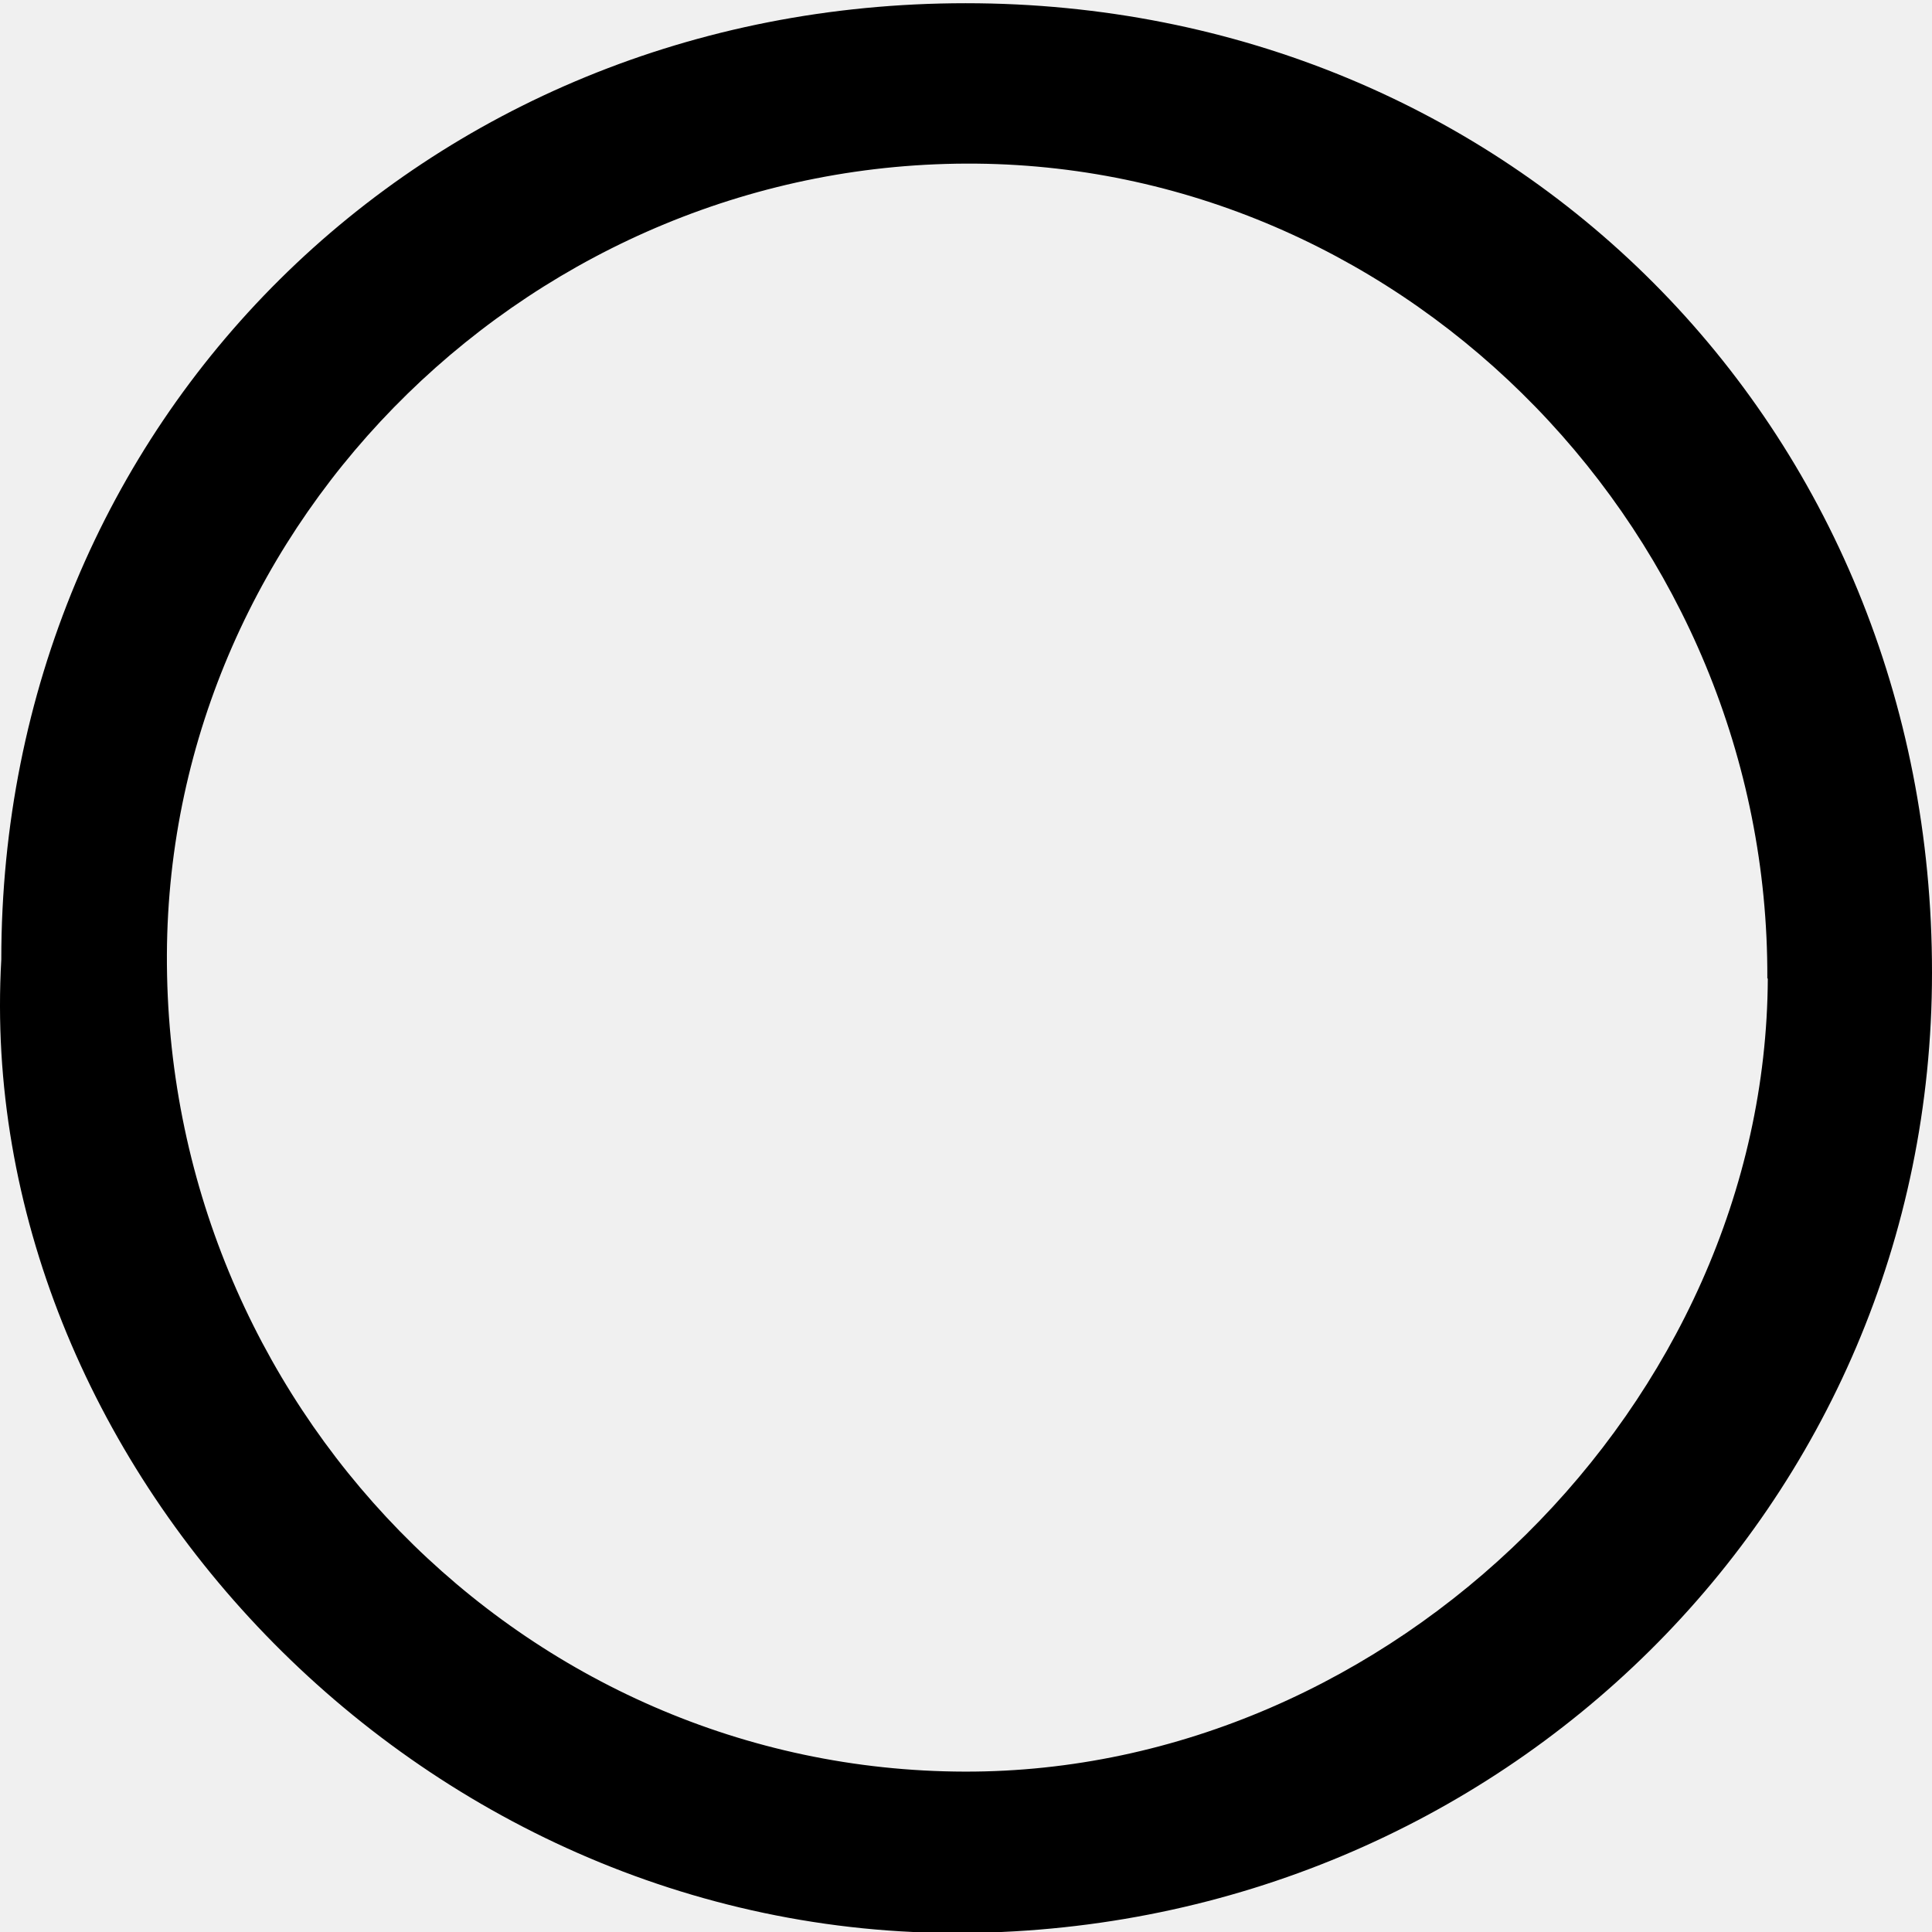
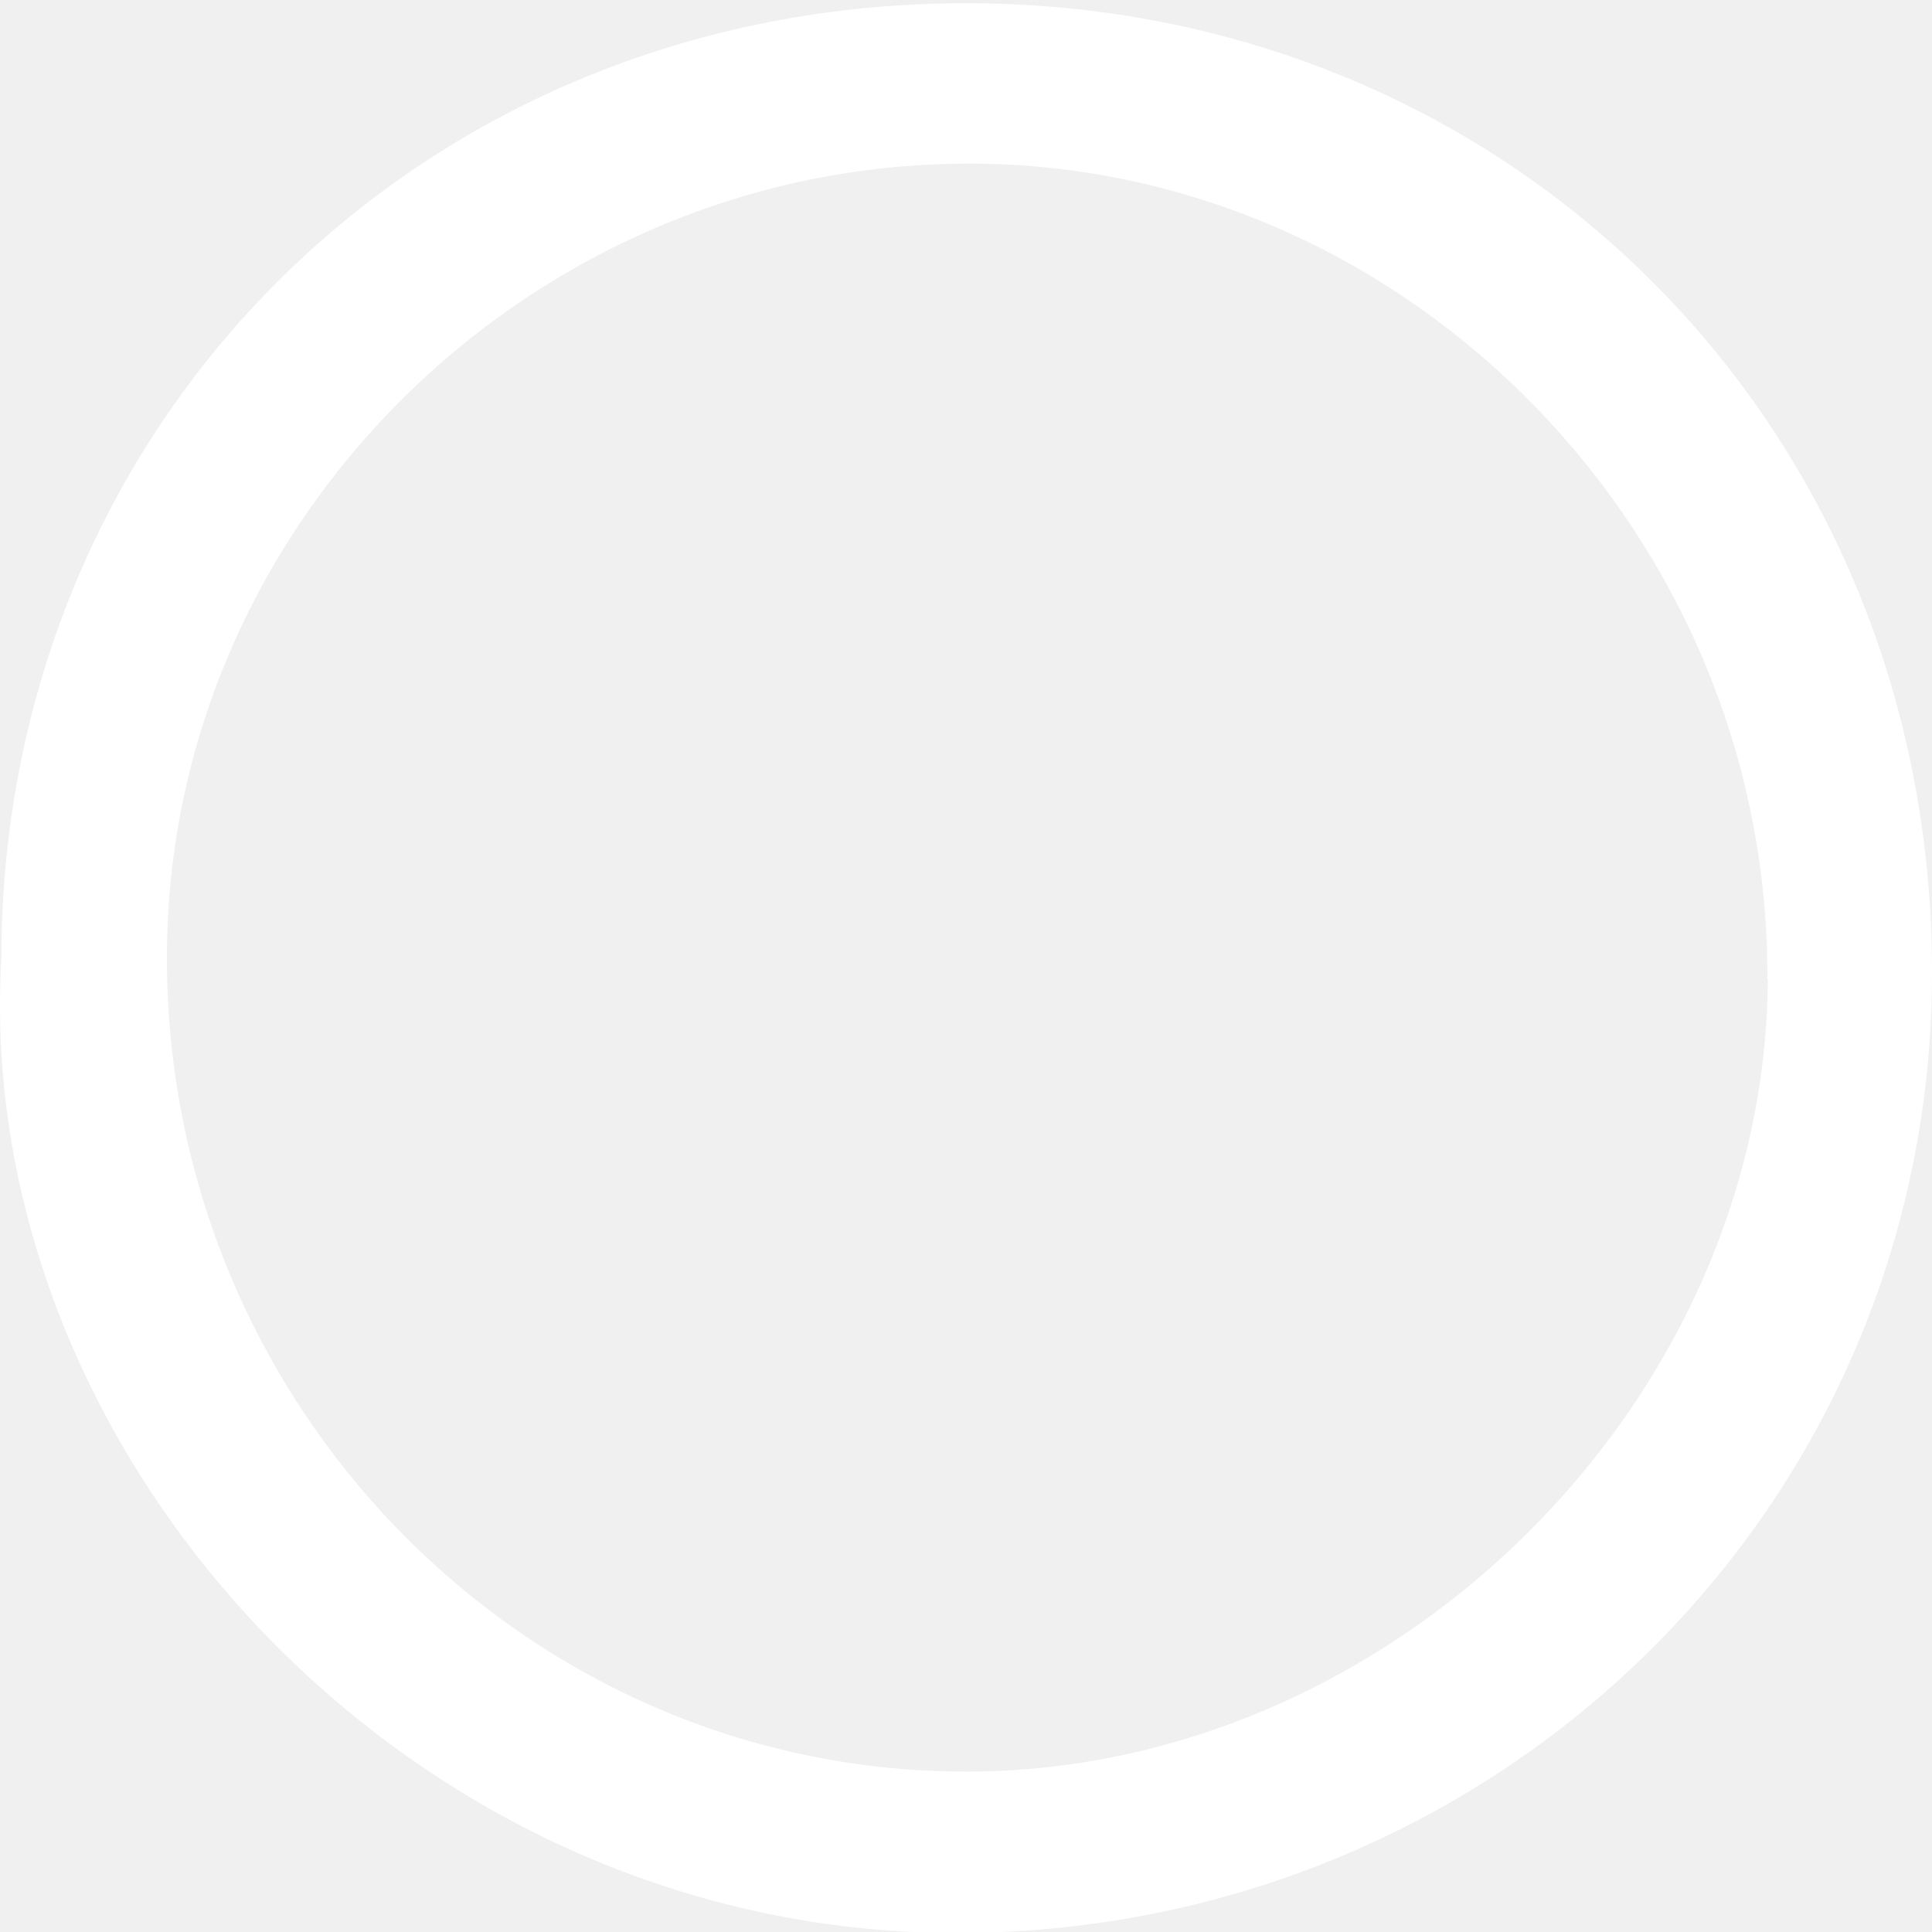
<svg xmlns="http://www.w3.org/2000/svg" width="500" height="500" viewBox="0 0 500 500" fill="none">
-   <g clip-path="url(#clip0_9_91)">
-     <path d="M0.334 248.346C0.334 108.899 109.377 0.833 249.923 0.833C391.08 0.833 500.122 110.242 500 251.765C500 389.625 388.515 499.033 249.679 500.254C107.057 501.475 -6.992 377.414 0.334 248.346ZM457.384 253.23C457.873 138.937 365.193 43.449 252.731 42.35C138.805 41.251 43.683 134.175 43.194 247.003C42.706 363.249 135.508 458.249 249.679 458.494C360.308 458.738 457.018 363.127 457.506 253.23H457.384Z" fill="black" />
+   <g clip-path="url(#clip0_19_4635)">
+     <path d="M0.334 248.346C0.334 108.899 109.377 0.833 249.923 0.833C391.08 0.833 500.122 110.242 500 251.765C500 389.625 388.515 499.033 249.679 500.254C107.057 501.475 -6.992 377.414 0.334 248.346ZM457.384 253.23C457.873 138.937 365.193 43.449 252.731 42.35C138.805 41.251 43.683 134.175 43.194 247.003C42.706 363.249 135.508 458.249 249.679 458.494C360.308 458.738 457.018 363.127 457.506 253.23H457.384Z" fill="white" />
  </g>
  <defs>
-     <clipPath id="clip0_9_91">
+     <clipPath id="clip0_19_4635">
      <rect width="500" height="500" fill="white" />
    </clipPath>
  </defs>
</svg>
